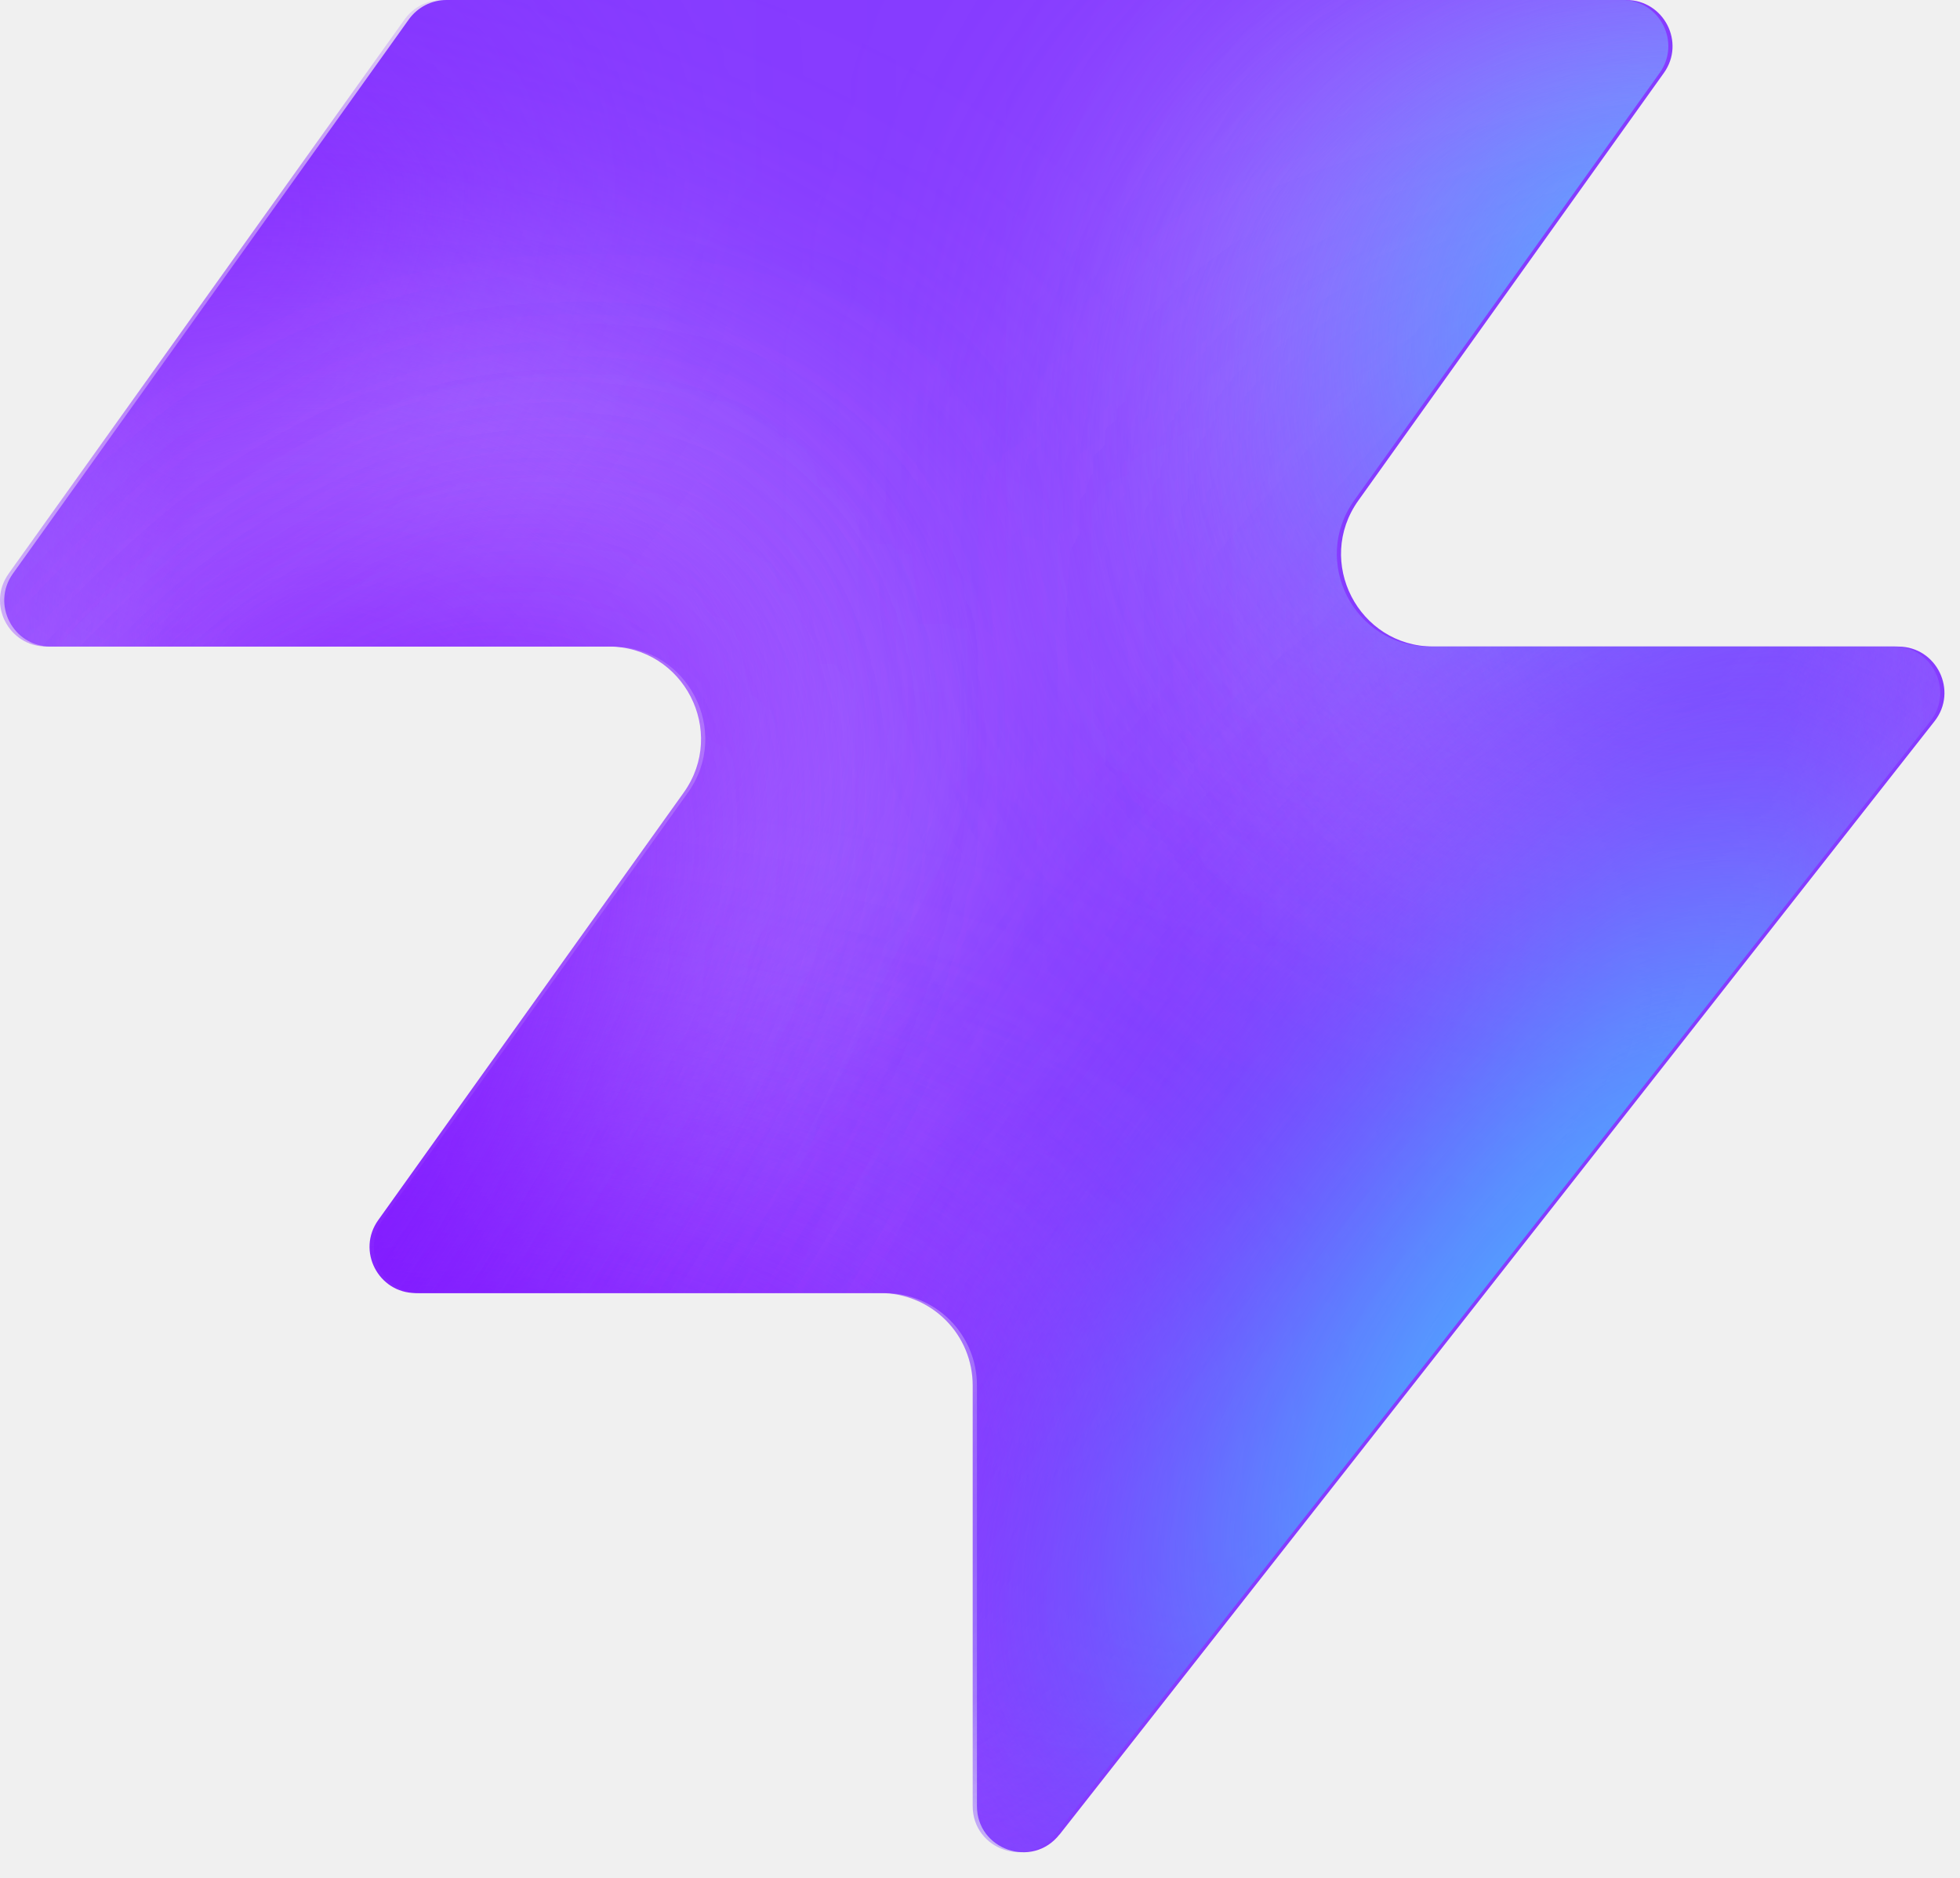
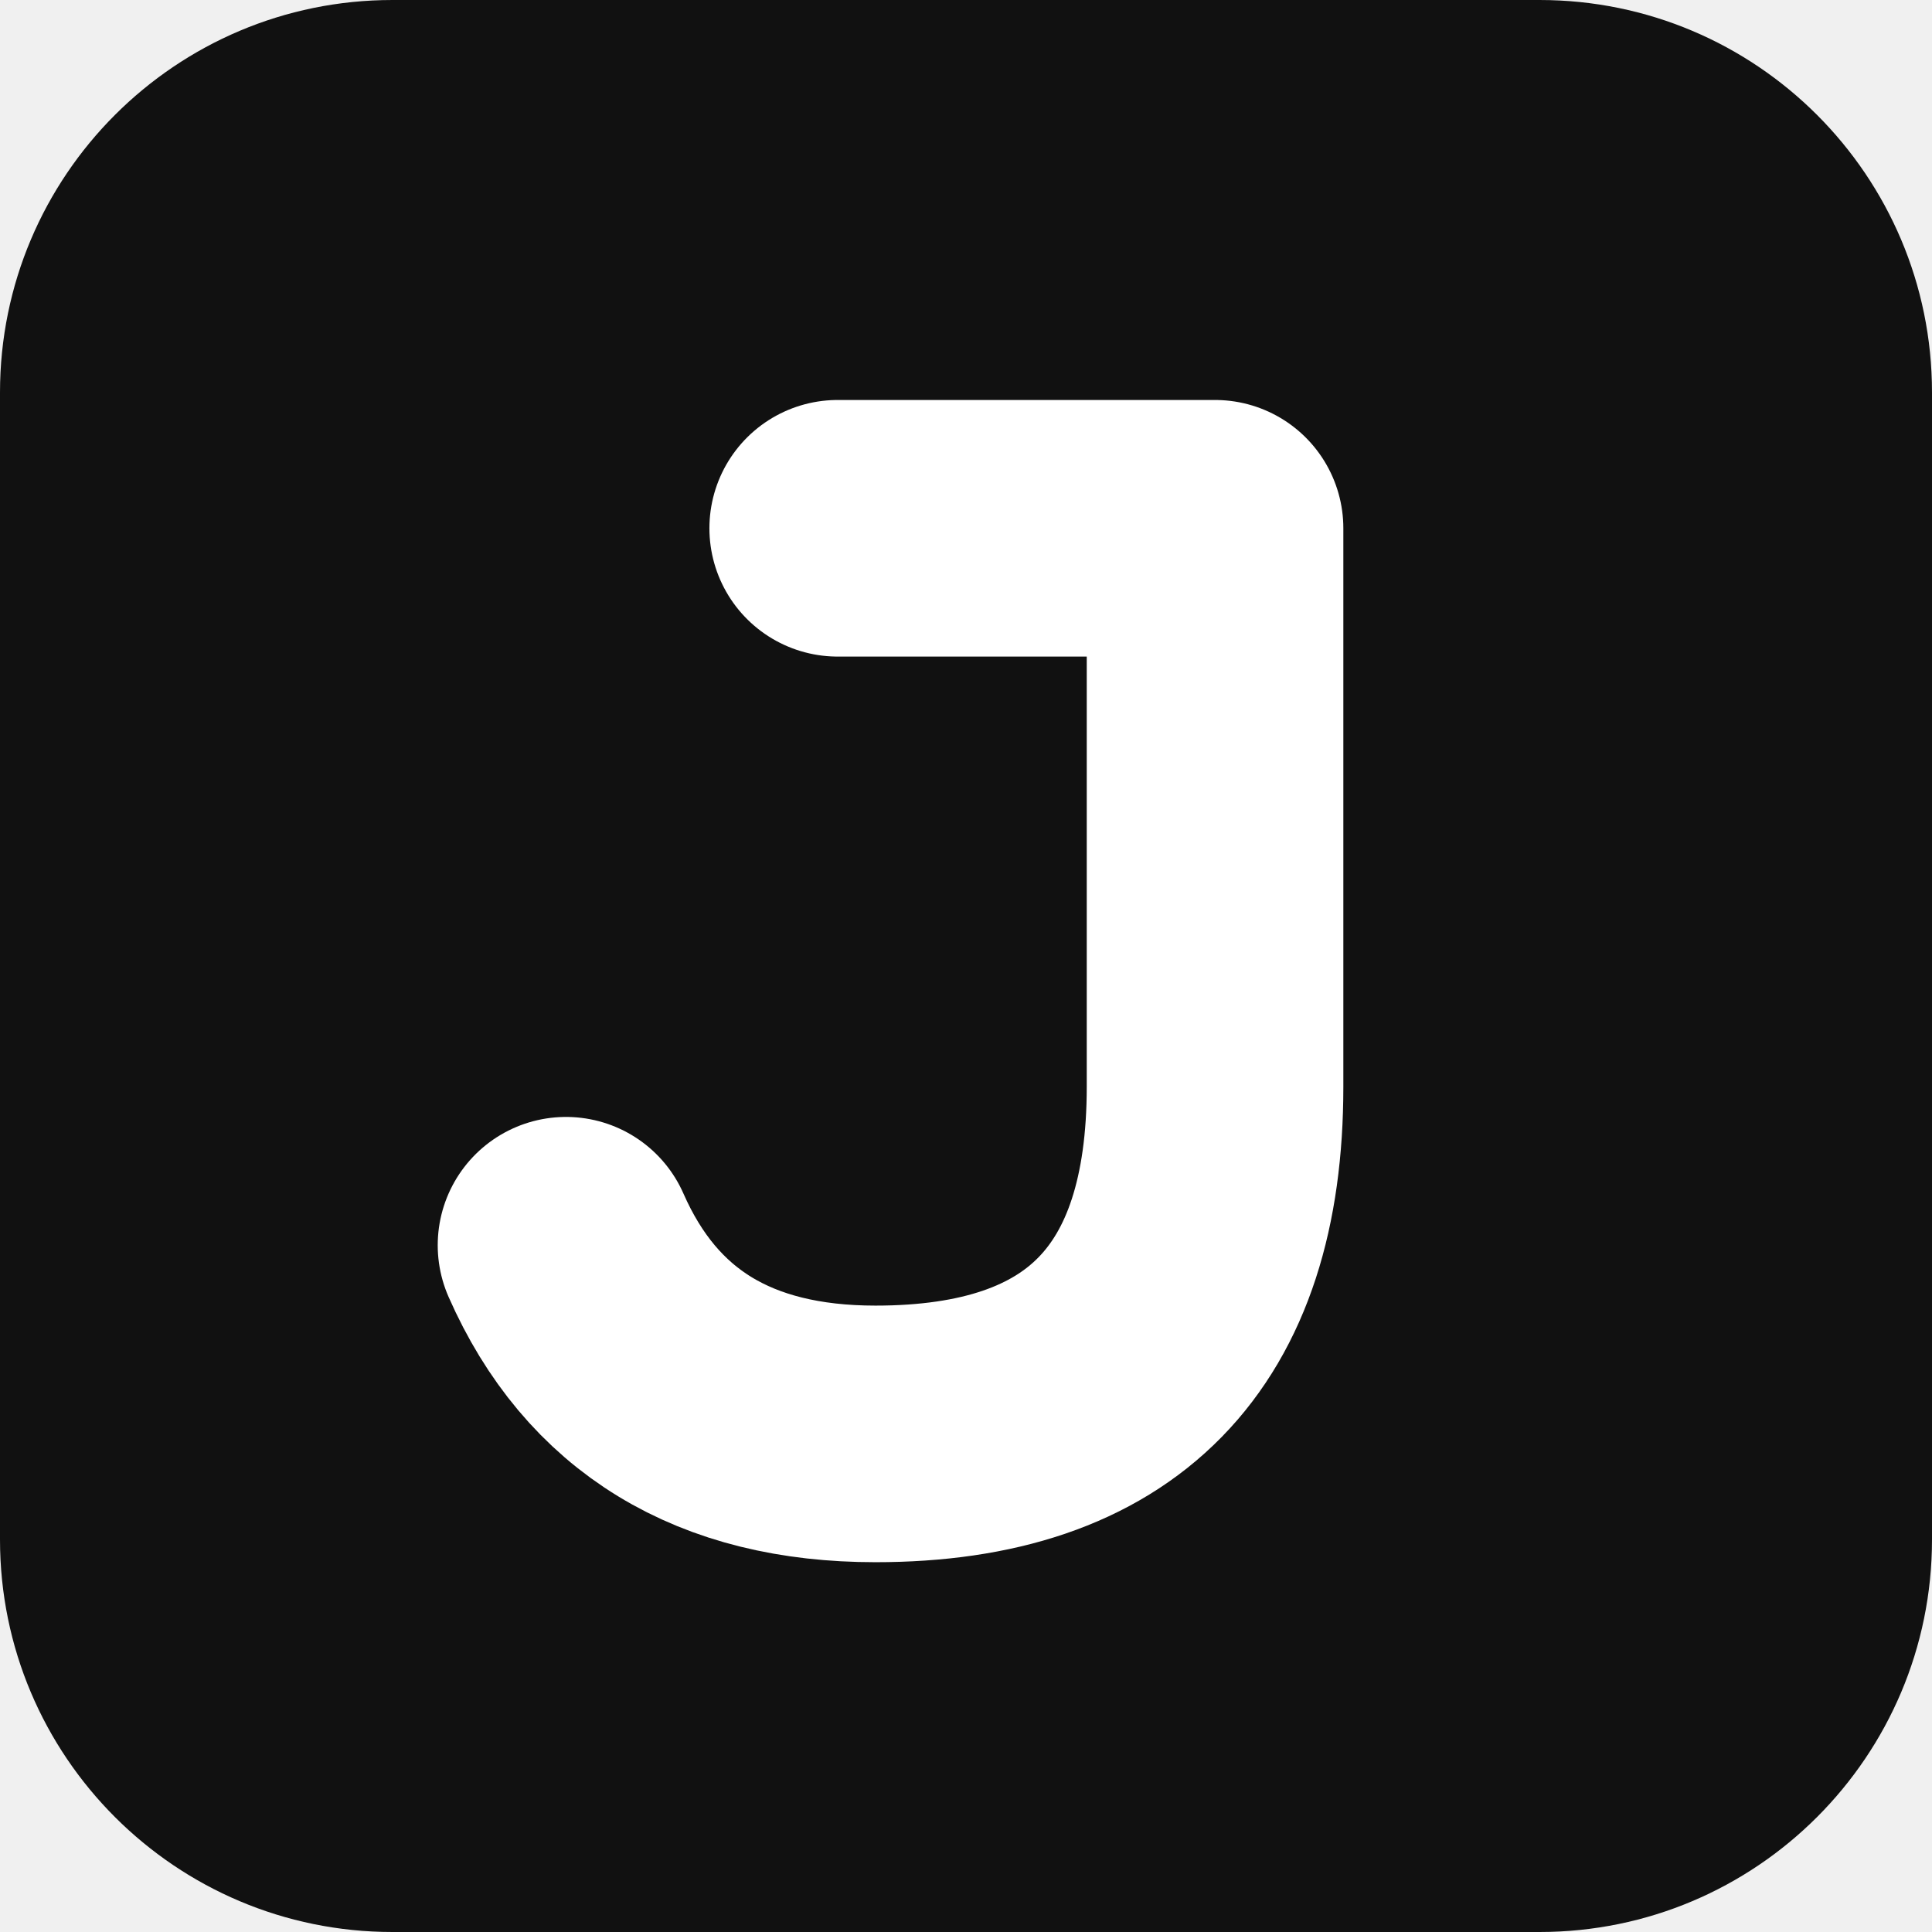
- <svg xmlns="http://www.w3.org/2000/svg" width="48" height="46" fill="none" viewBox="0 0 48 46">
-   <path fill="#863bff" d="M25.946 44.938c-.664.845-2.021.375-2.021-.698V33.937a2.26 2.26 0 0 0-2.262-2.262H10.287c-.92 0-1.456-1.04-.92-1.788l7.48-10.471c1.07-1.497 0-3.578-1.842-3.578H1.237c-.92 0-1.456-1.04-.92-1.788L10.013.474c.214-.297.556-.474.92-.474h28.894c.92 0 1.456 1.04.92 1.788l-7.48 10.471c-1.07 1.498 0 3.579 1.842 3.579h11.377c.943 0 1.473 1.088.89 1.83L25.947 44.94z" style="fill:#863bff;fill:color(display-p3 .525 .23 1);fill-opacity:1" />
-   <mask id="a" width="48" height="46" x="0" y="0" maskUnits="userSpaceOnUse" style="mask-type:alpha">
-     <path fill="#000" d="M25.842 44.938c-.664.844-2.021.375-2.021-.698V33.937a2.26 2.26 0 0 0-2.262-2.262H10.183c-.92 0-1.456-1.04-.92-1.788l7.48-10.471c1.07-1.498 0-3.579-1.842-3.579H1.133c-.92 0-1.456-1.04-.92-1.787L9.91.473c.214-.297.556-.474.92-.474h28.894c.92 0 1.456 1.04.92 1.788l-7.48 10.471c-1.07 1.498 0 3.578 1.842 3.578h11.377c.943 0 1.473 1.088.89 1.832L25.843 44.94z" style="fill:#000;fill-opacity:1" />
-   </mask>
-   <g mask="url(#a)">
-     <g filter="url(#b)">
-       <ellipse cx="5.508" cy="14.704" fill="#ede6ff" rx="5.508" ry="14.704" style="fill:#ede6ff;fill:color(display-p3 .927 .903 1);fill-opacity:1" transform="matrix(.00324 1 1 -.00324 -4.47 31.516)" />
-     </g>
-     <g filter="url(#c)">
-       <ellipse cx="10.399" cy="29.851" fill="#ede6ff" rx="10.399" ry="29.851" style="fill:#ede6ff;fill:color(display-p3 .927 .903 1);fill-opacity:1" transform="matrix(.00324 1 1 -.00324 -39.328 7.883)" />
-     </g>
-     <g filter="url(#d)">
-       <ellipse cx="5.508" cy="30.487" fill="#7e14ff" rx="5.508" ry="30.487" style="fill:#7e14ff;fill:color(display-p3 .492 .077 1);fill-opacity:1" transform="rotate(89.814 -25.913 -14.639)scale(1 -1)" />
-     </g>
-     <g filter="url(#e)">
-       <ellipse cx="5.508" cy="30.599" fill="#7e14ff" rx="5.508" ry="30.599" style="fill:#7e14ff;fill:color(display-p3 .492 .077 1);fill-opacity:1" transform="rotate(89.814 -32.644 -3.334)scale(1 -1)" />
-     </g>
-     <g filter="url(#f)">
-       <ellipse cx="5.508" cy="30.599" fill="#7e14ff" rx="5.508" ry="30.599" style="fill:#7e14ff;fill:color(display-p3 .492 .077 1);fill-opacity:1" transform="matrix(.00324 1 1 -.00324 -34.34 30.47)" />
-     </g>
-     <g filter="url(#g)">
-       <ellipse cx="14.072" cy="22.078" fill="#ede6ff" rx="14.072" ry="22.078" style="fill:#ede6ff;fill:color(display-p3 .927 .903 1);fill-opacity:1" transform="rotate(93.35 24.506 48.493)scale(-1 1)" />
-     </g>
-     <g filter="url(#h)">
-       <ellipse cx="3.47" cy="21.501" fill="#7e14ff" rx="3.47" ry="21.501" style="fill:#7e14ff;fill:color(display-p3 .492 .077 1);fill-opacity:1" transform="rotate(89.009 28.708 47.59)scale(-1 1)" />
-     </g>
-     <g filter="url(#i)">
-       <ellipse cx="3.47" cy="21.501" fill="#7e14ff" rx="3.47" ry="21.501" style="fill:#7e14ff;fill:color(display-p3 .492 .077 1);fill-opacity:1" transform="rotate(89.009 28.708 47.59)scale(-1 1)" />
-     </g>
-     <g filter="url(#j)">
-       <ellipse cx=".387" cy="8.972" fill="#7e14ff" rx="4.407" ry="29.108" style="fill:#7e14ff;fill:color(display-p3 .492 .077 1);fill-opacity:1" transform="rotate(39.51 .387 8.972)" />
-     </g>
-     <g filter="url(#k)">
-       <ellipse cx="47.523" cy="-6.092" fill="#7e14ff" rx="4.407" ry="29.108" style="fill:#7e14ff;fill:color(display-p3 .492 .077 1);fill-opacity:1" transform="rotate(37.892 47.523 -6.092)" />
-     </g>
-     <g filter="url(#l)">
-       <ellipse cx="41.412" cy="6.333" fill="#47bfff" rx="5.971" ry="9.665" style="fill:#47bfff;fill:color(display-p3 .28 .748 1);fill-opacity:1" transform="rotate(37.892 41.412 6.333)" />
-     </g>
-     <g filter="url(#m)">
-       <ellipse cx="-1.879" cy="38.332" fill="#7e14ff" rx="4.407" ry="29.108" style="fill:#7e14ff;fill:color(display-p3 .492 .077 1);fill-opacity:1" transform="rotate(37.892 -1.88 38.332)" />
-     </g>
-     <g filter="url(#n)">
-       <ellipse cx="-1.879" cy="38.332" fill="#7e14ff" rx="4.407" ry="29.108" style="fill:#7e14ff;fill:color(display-p3 .492 .077 1);fill-opacity:1" transform="rotate(37.892 -1.88 38.332)" />
-     </g>
-     <g filter="url(#o)">
-       <ellipse cx="35.651" cy="29.907" fill="#7e14ff" rx="4.407" ry="29.108" style="fill:#7e14ff;fill:color(display-p3 .492 .077 1);fill-opacity:1" transform="rotate(37.892 35.651 29.907)" />
-     </g>
-     <g filter="url(#p)">
-       <ellipse cx="38.418" cy="32.4" fill="#47bfff" rx="5.971" ry="15.297" style="fill:#47bfff;fill:color(display-p3 .28 .748 1);fill-opacity:1" transform="rotate(37.892 38.418 32.4)" />
-     </g>
-   </g>
-   <defs>
-     <filter id="b" width="60.045" height="41.654" x="-19.77" y="16.149" color-interpolation-filters="sRGB" filterUnits="userSpaceOnUse">
-       <feFlood flood-opacity="0" result="BackgroundImageFix" />
-       <feBlend in="SourceGraphic" in2="BackgroundImageFix" result="shape" />
-       <feGaussianBlur result="effect1_foregroundBlur_2002_17158" stdDeviation="7.659" />
-     </filter>
-     <filter id="c" width="90.34" height="51.437" x="-54.613" y="-7.533" color-interpolation-filters="sRGB" filterUnits="userSpaceOnUse">
-       <feFlood flood-opacity="0" result="BackgroundImageFix" />
-       <feBlend in="SourceGraphic" in2="BackgroundImageFix" result="shape" />
-       <feGaussianBlur result="effect1_foregroundBlur_2002_17158" stdDeviation="7.659" />
-     </filter>
-     <filter id="d" width="79.355" height="29.4" x="-49.64" y="2.03" color-interpolation-filters="sRGB" filterUnits="userSpaceOnUse">
-       <feFlood flood-opacity="0" result="BackgroundImageFix" />
-       <feBlend in="SourceGraphic" in2="BackgroundImageFix" result="shape" />
-       <feGaussianBlur result="effect1_foregroundBlur_2002_17158" stdDeviation="4.596" />
-     </filter>
-     <filter id="e" width="79.579" height="29.4" x="-45.045" y="20.029" color-interpolation-filters="sRGB" filterUnits="userSpaceOnUse">
-       <feFlood flood-opacity="0" result="BackgroundImageFix" />
-       <feBlend in="SourceGraphic" in2="BackgroundImageFix" result="shape" />
-       <feGaussianBlur result="effect1_foregroundBlur_2002_17158" stdDeviation="4.596" />
-     </filter>
-     <filter id="f" width="79.579" height="29.4" x="-43.513" y="21.178" color-interpolation-filters="sRGB" filterUnits="userSpaceOnUse">
-       <feFlood flood-opacity="0" result="BackgroundImageFix" />
-       <feBlend in="SourceGraphic" in2="BackgroundImageFix" result="shape" />
-       <feGaussianBlur result="effect1_foregroundBlur_2002_17158" stdDeviation="4.596" />
-     </filter>
-     <filter id="g" width="74.749" height="58.852" x="15.756" y="-17.901" color-interpolation-filters="sRGB" filterUnits="userSpaceOnUse">
-       <feFlood flood-opacity="0" result="BackgroundImageFix" />
-       <feBlend in="SourceGraphic" in2="BackgroundImageFix" result="shape" />
-       <feGaussianBlur result="effect1_foregroundBlur_2002_17158" stdDeviation="7.659" />
-     </filter>
-     <filter id="h" width="61.377" height="25.362" x="23.548" y="2.284" color-interpolation-filters="sRGB" filterUnits="userSpaceOnUse">
-       <feFlood flood-opacity="0" result="BackgroundImageFix" />
-       <feBlend in="SourceGraphic" in2="BackgroundImageFix" result="shape" />
-       <feGaussianBlur result="effect1_foregroundBlur_2002_17158" stdDeviation="4.596" />
-     </filter>
-     <filter id="i" width="61.377" height="25.362" x="23.548" y="2.284" color-interpolation-filters="sRGB" filterUnits="userSpaceOnUse">
-       <feFlood flood-opacity="0" result="BackgroundImageFix" />
-       <feBlend in="SourceGraphic" in2="BackgroundImageFix" result="shape" />
-       <feGaussianBlur result="effect1_foregroundBlur_2002_17158" stdDeviation="4.596" />
-     </filter>
-     <filter id="j" width="56.045" height="63.649" x="-27.636" y="-22.853" color-interpolation-filters="sRGB" filterUnits="userSpaceOnUse">
-       <feFlood flood-opacity="0" result="BackgroundImageFix" />
-       <feBlend in="SourceGraphic" in2="BackgroundImageFix" result="shape" />
-       <feGaussianBlur result="effect1_foregroundBlur_2002_17158" stdDeviation="4.596" />
-     </filter>
-     <filter id="k" width="54.814" height="64.646" x="20.116" y="-38.415" color-interpolation-filters="sRGB" filterUnits="userSpaceOnUse">
-       <feFlood flood-opacity="0" result="BackgroundImageFix" />
-       <feBlend in="SourceGraphic" in2="BackgroundImageFix" result="shape" />
-       <feGaussianBlur result="effect1_foregroundBlur_2002_17158" stdDeviation="4.596" />
-     </filter>
-     <filter id="l" width="33.541" height="35.313" x="24.641" y="-11.323" color-interpolation-filters="sRGB" filterUnits="userSpaceOnUse">
-       <feFlood flood-opacity="0" result="BackgroundImageFix" />
-       <feBlend in="SourceGraphic" in2="BackgroundImageFix" result="shape" />
-       <feGaussianBlur result="effect1_foregroundBlur_2002_17158" stdDeviation="4.596" />
-     </filter>
-     <filter id="m" width="54.814" height="64.646" x="-29.286" y="6.009" color-interpolation-filters="sRGB" filterUnits="userSpaceOnUse">
-       <feFlood flood-opacity="0" result="BackgroundImageFix" />
-       <feBlend in="SourceGraphic" in2="BackgroundImageFix" result="shape" />
-       <feGaussianBlur result="effect1_foregroundBlur_2002_17158" stdDeviation="4.596" />
-     </filter>
-     <filter id="n" width="54.814" height="64.646" x="-29.286" y="6.009" color-interpolation-filters="sRGB" filterUnits="userSpaceOnUse">
-       <feFlood flood-opacity="0" result="BackgroundImageFix" />
-       <feBlend in="SourceGraphic" in2="BackgroundImageFix" result="shape" />
-       <feGaussianBlur result="effect1_foregroundBlur_2002_17158" stdDeviation="4.596" />
-     </filter>
-     <filter id="o" width="54.814" height="64.646" x="8.244" y="-2.416" color-interpolation-filters="sRGB" filterUnits="userSpaceOnUse">
-       <feFlood flood-opacity="0" result="BackgroundImageFix" />
-       <feBlend in="SourceGraphic" in2="BackgroundImageFix" result="shape" />
-       <feGaussianBlur result="effect1_foregroundBlur_2002_17158" stdDeviation="4.596" />
-     </filter>
-     <filter id="p" width="39.409" height="43.623" x="18.713" y="10.588" color-interpolation-filters="sRGB" filterUnits="userSpaceOnUse">
-       <feFlood flood-opacity="0" result="BackgroundImageFix" />
-       <feBlend in="SourceGraphic" in2="BackgroundImageFix" result="shape" />
-       <feGaussianBlur result="effect1_foregroundBlur_2002_17158" stdDeviation="4.596" />
-     </filter>
-   </defs>
+ <svg xmlns="http://www.w3.org/2000/svg" viewBox="0 0 512 512" width="512" height="512">
+   <rect width="512" height="512" rx="104" fill="#111111" />
+   <path d="M222 140 H322 M322 140 V288 Q322 380 232 380 Q172 380 150 330" fill="none" stroke="#ffffff" stroke-width="68" stroke-linecap="round" stroke-linejoin="round" />
</svg>
